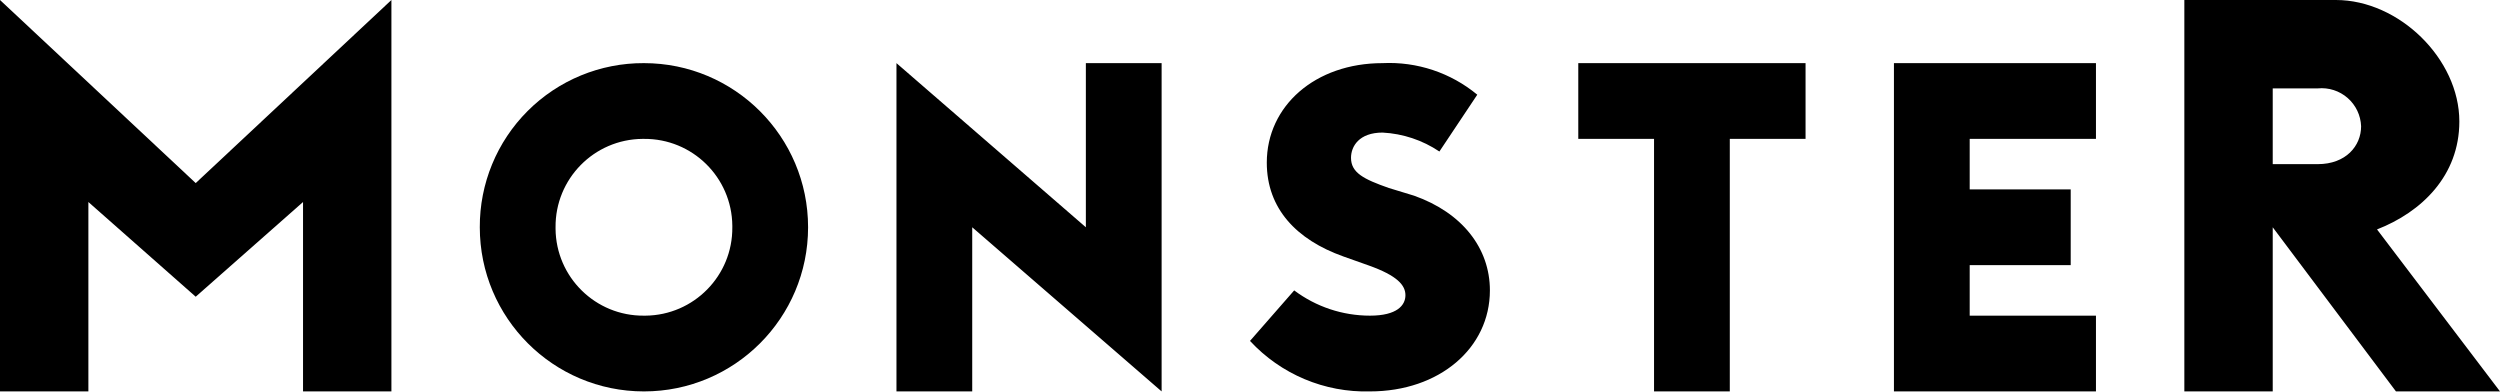
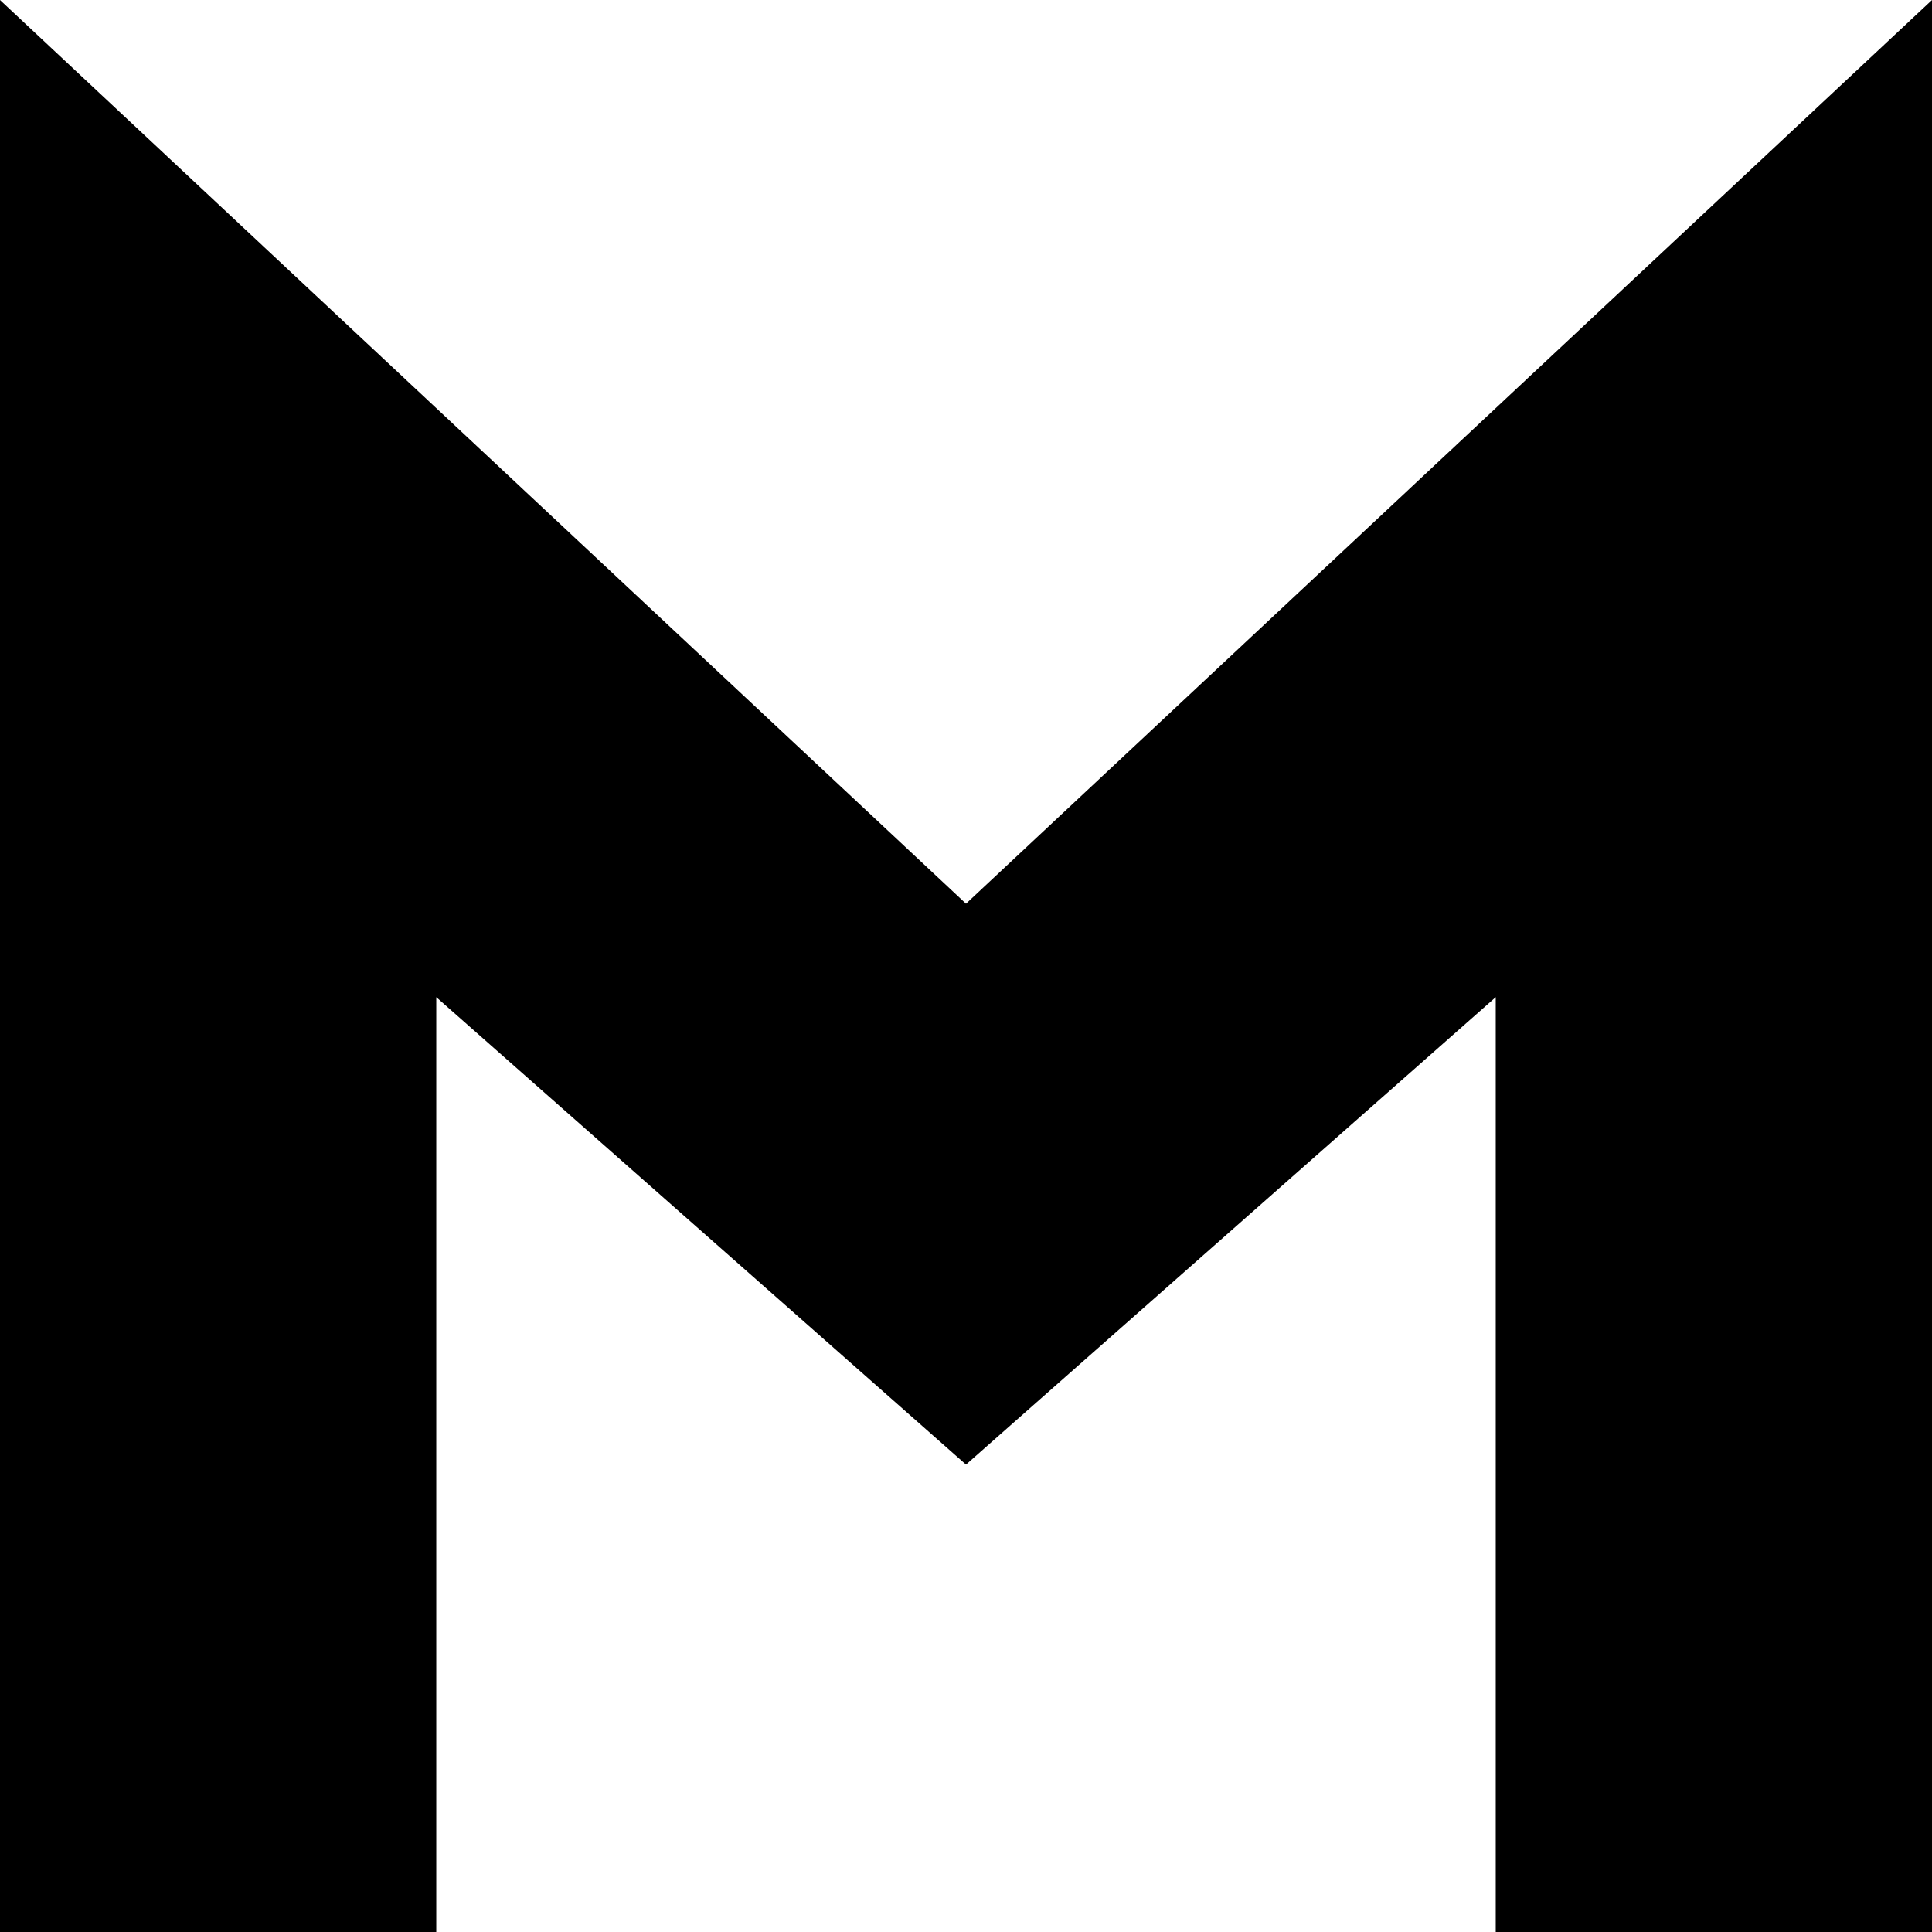
- <svg xmlns="http://www.w3.org/2000/svg" id="Camada_1" data-name="Camada 1" viewBox="0 0 198 31">
-   <defs>
-     <style>.cls-1{fill-rule:evenodd;}</style>
+ <svg xmlns="http://www.w3.org/2000/svg" id="Camada_1" data-name="Camada 1" viewBox="0 0 32 32" version="1.1" width="32" height="32">
+   <defs id="defs1">
+     <style id="style1">.cls-1{fill-rule:evenodd;}</style>
  </defs>
-   <path class="cls-1" d="M189.76,31,180,18V31h-7V0h12c5,0,9.78,4.66,9.78,9.62,0,4.3-3,7.18-6.52,8.55L198,31ZM180,13h3.57c2.22,0,3.43-1.44,3.43-3a3.13,3.13,0,0,0-3.43-3H180ZM150,31V5h16v6H156v4h8v6h-8v4h10v6ZM125,5v6h6V31h6V11h6V5ZM99,27l3.5-4a10,10,0,0,0,6,2c2.16,0,2.81-.83,2.81-1.62s-.64-1.55-2.92-2.36l-2-.71c-3.7-1.32-6.06-3.78-6.06-7.43,0-4.48,3.82-7.88,9.17-7.88A10.93,10.93,0,0,1,117,7.5L114,12a8.89,8.89,0,0,0-4.5-1.5c-1.86,0-2.5,1.09-2.5,2,0,1.18,1,1.69,3,2.39l2,.61c3.81,1.35,6,4.16,6,7.5,0,4.57-4,8-9.5,8A12.48,12.48,0,0,1,99,27ZM71,31h6V18L92,31V5H86l0,13L71,5Z" />
-   <path class="cls-1" d="M38,18A13,13,0,1,0,51,5,12.94,12.94,0,0,0,38,18Zm13,7a6.94,6.94,0,0,1-7-6.88V18a6.94,6.94,0,0,1,6.88-7H51a6.94,6.94,0,0,1,7,6.88V18a6.94,6.94,0,0,1-6.88,7H51" />
-   <path class="cls-1" d="M31,0,15.5,14.5,0,0V31H7V16l8.5,7.5L24,16V31h7Z" />
+   <path class="cls-1" d="M 32,0 16,14.968 0,0 V 32 H 7.226 V 16.516 L 16,24.258 24.774,16.516 V 32 H 32 Z" id="path3" style="fill:#000000;stroke-width:1.032" />
</svg>
